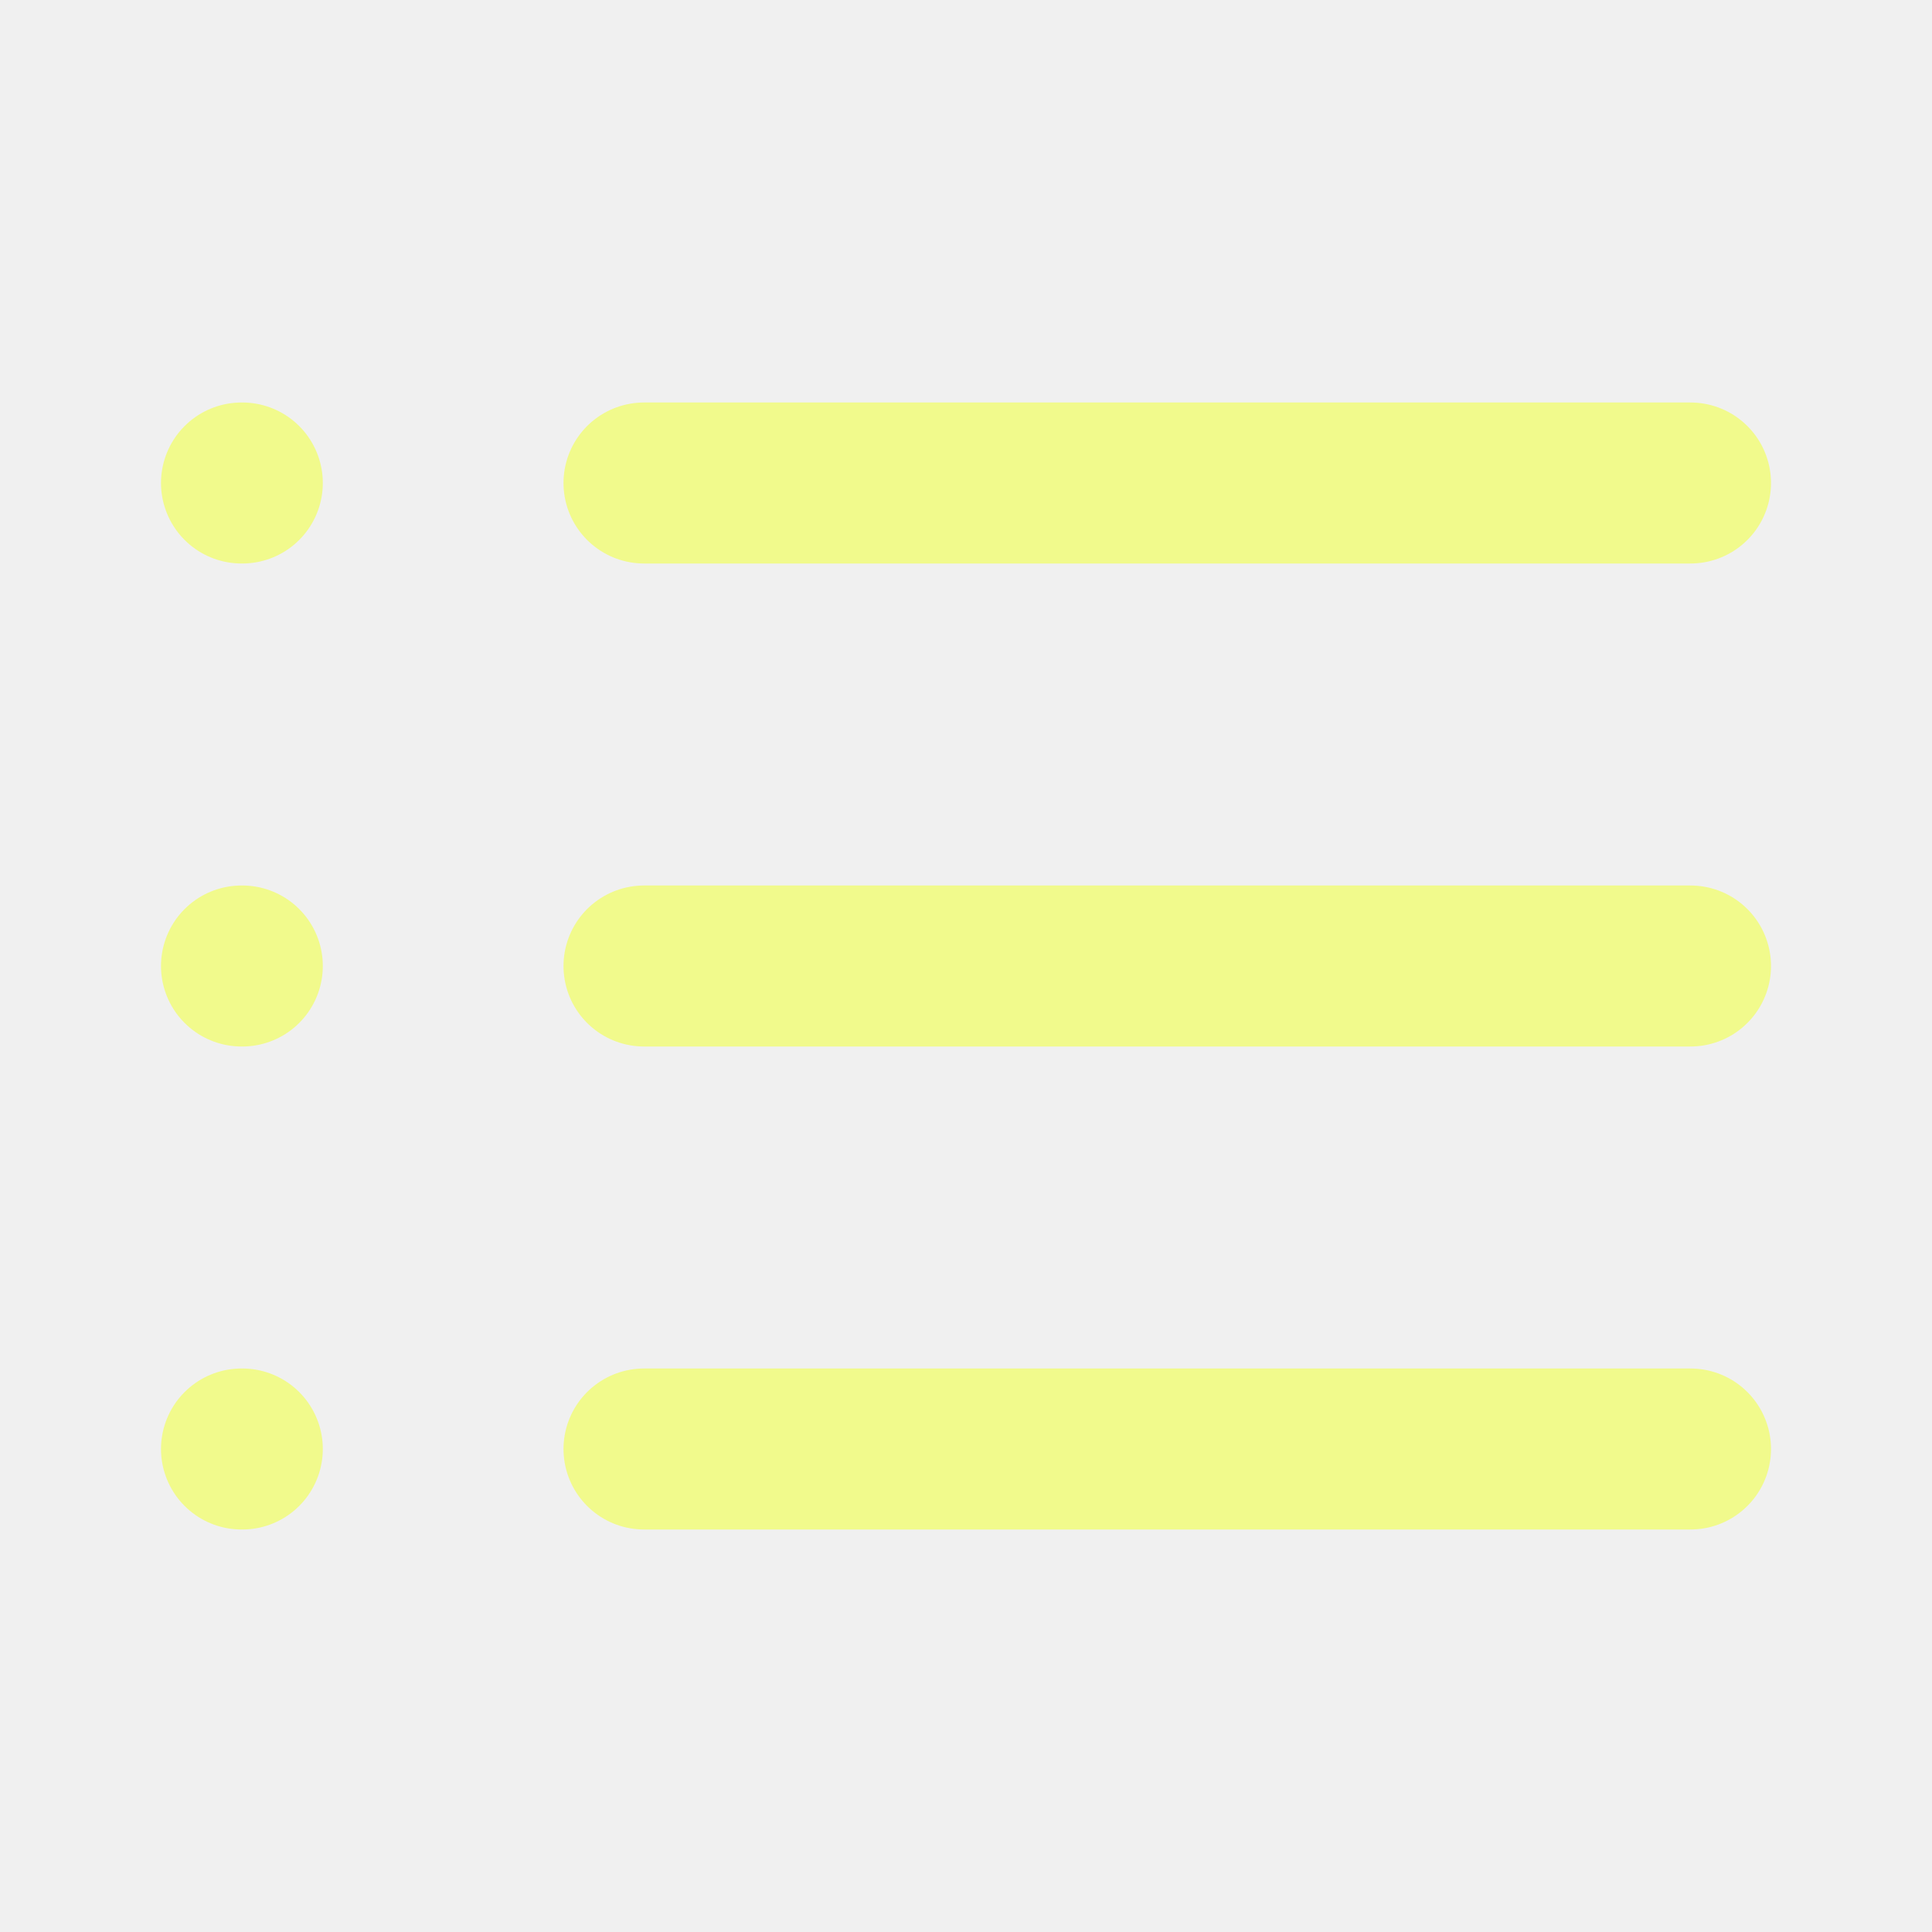
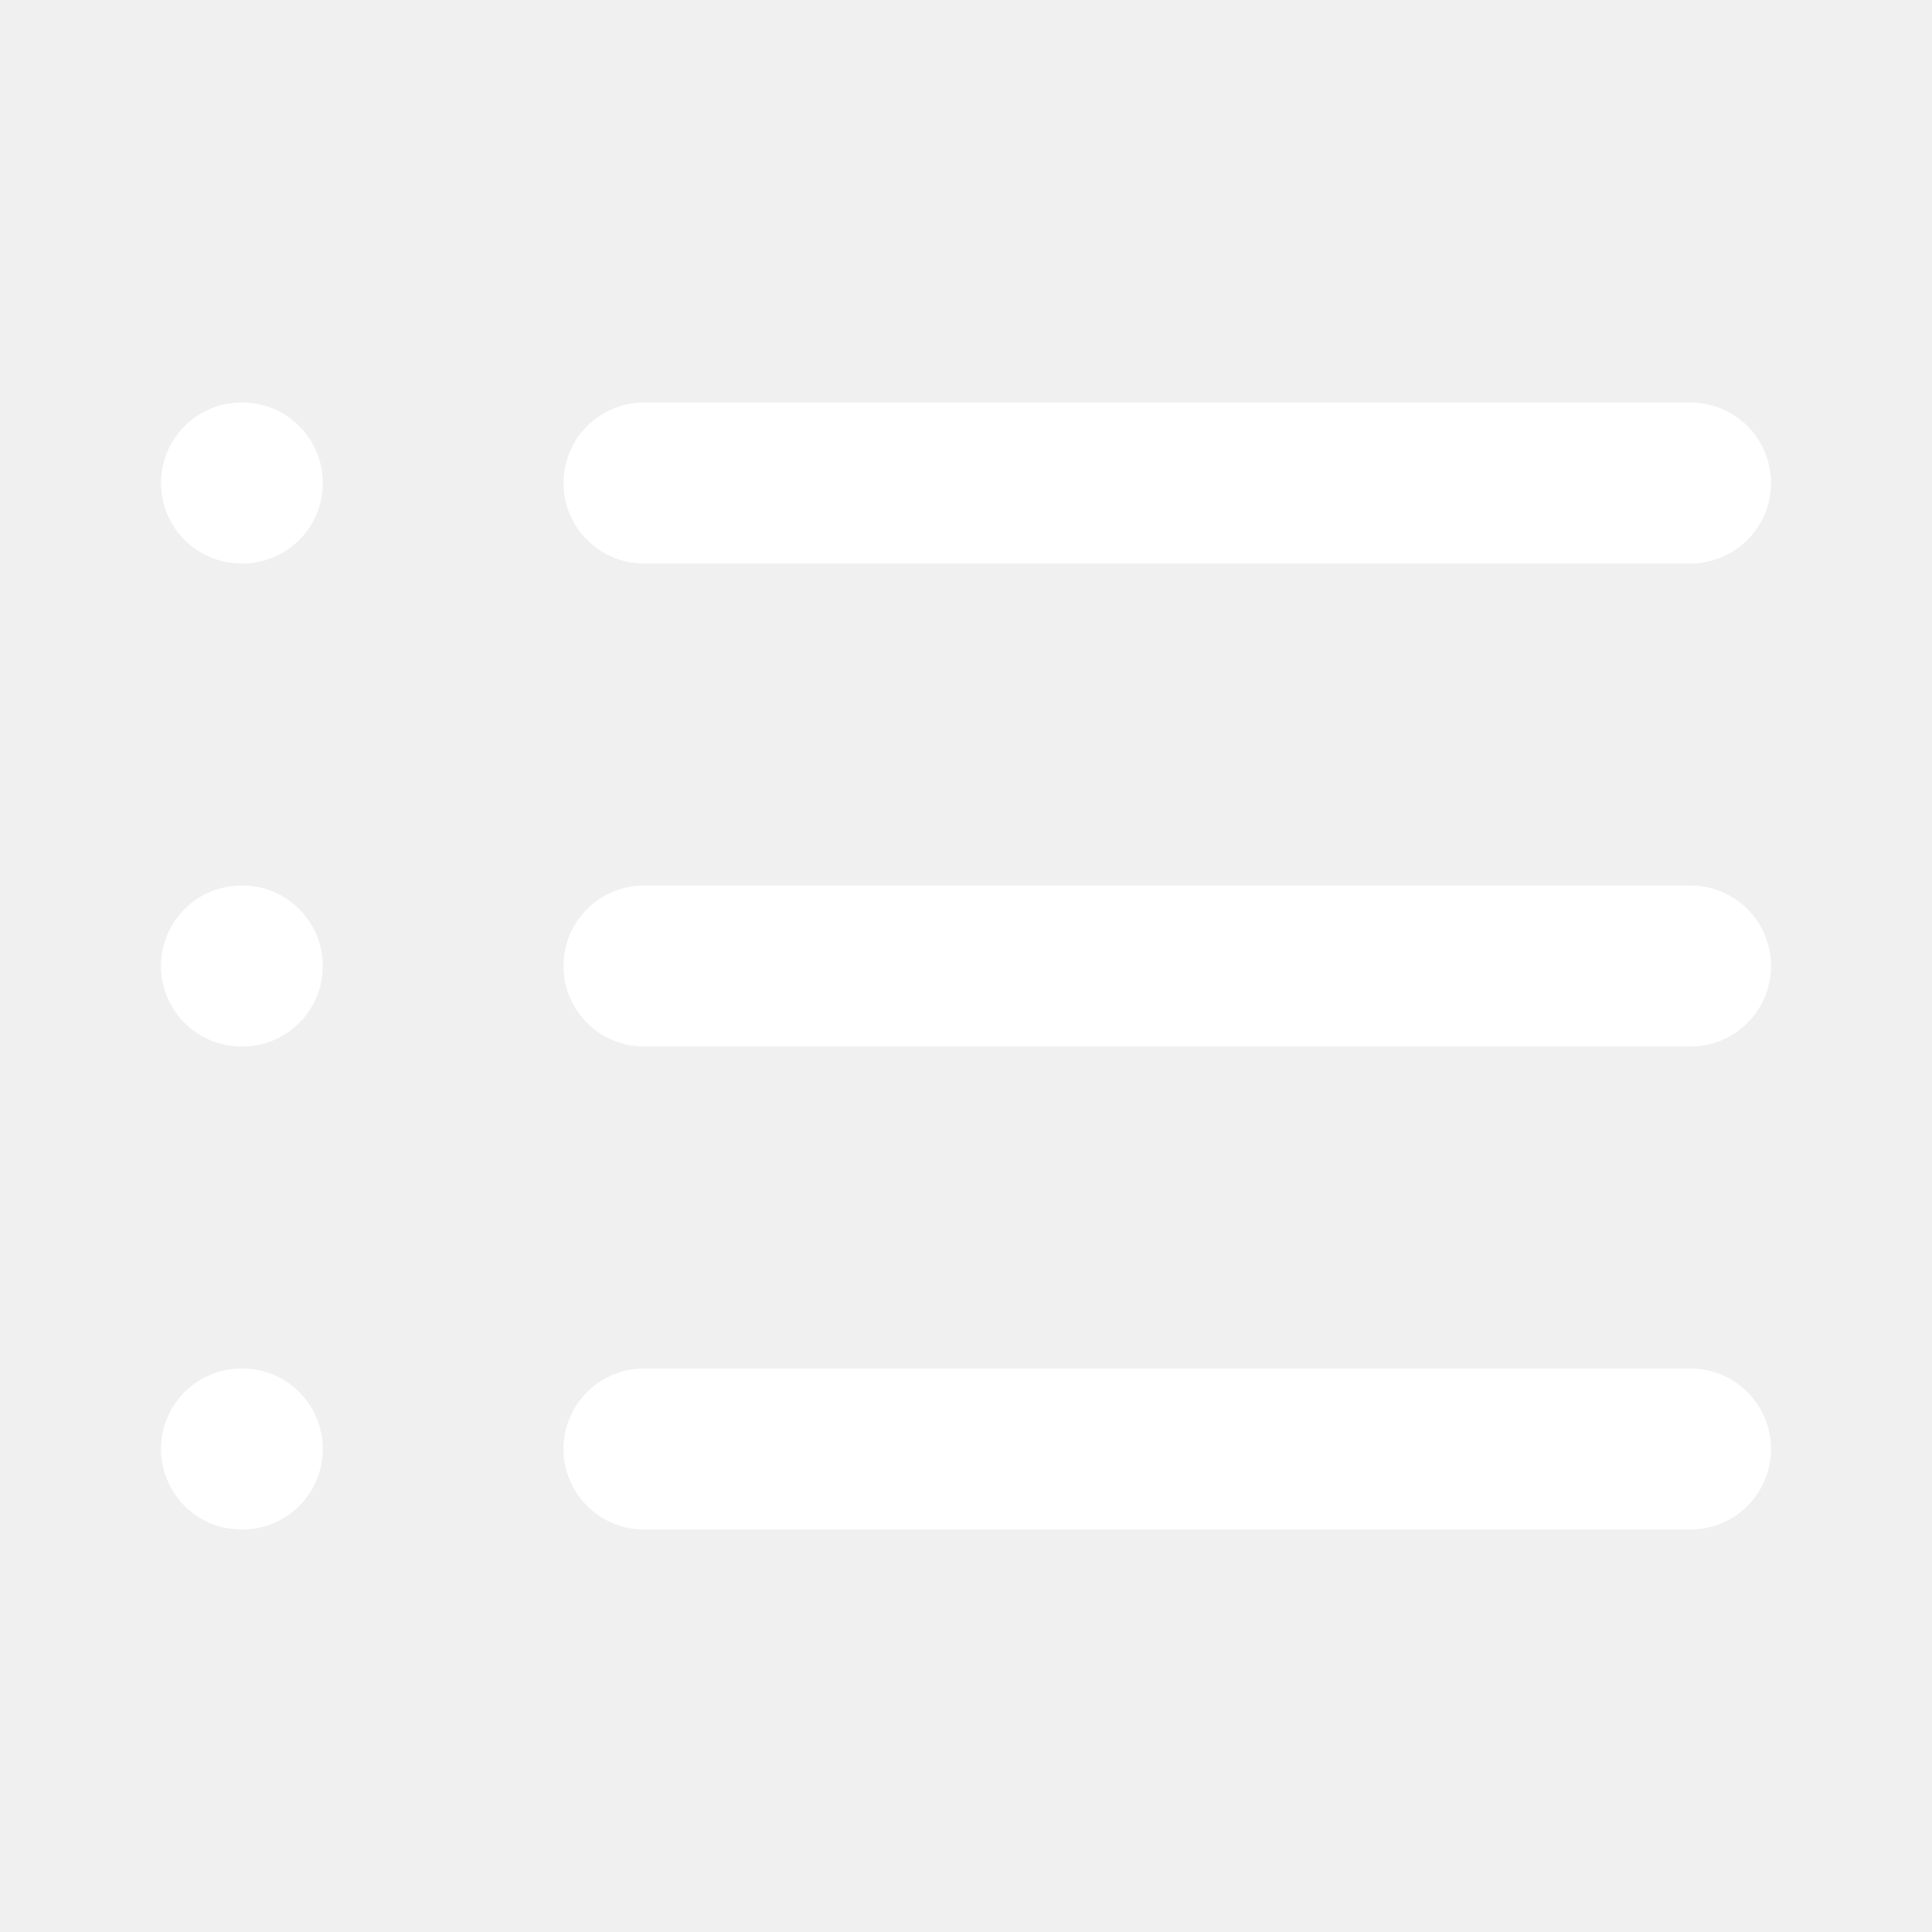
- <svg xmlns="http://www.w3.org/2000/svg" width="32" height="32" viewBox="0 0 24 24" fill="none" stroke="#f1fa8c" stroke-width="2" stroke-linecap="round" stroke-linejoin="round">
+ <svg xmlns="http://www.w3.org/2000/svg" width="32" height="32" viewBox="0 0 24 24" fill="none" stroke="white" stroke-width="2" stroke-linecap="round" stroke-linejoin="round">
  <line x1="8" y1="6" x2="21" y2="6" />
  <line x1="8" y1="12" x2="21" y2="12" />
  <line x1="8" y1="18" x2="21" y2="18" />
  <line x1="3" y1="6" x2="3.01" y2="6" />
  <line x1="3" y1="12" x2="3.01" y2="12" />
  <line x1="3" y1="18" x2="3.01" y2="18" />
</svg>
